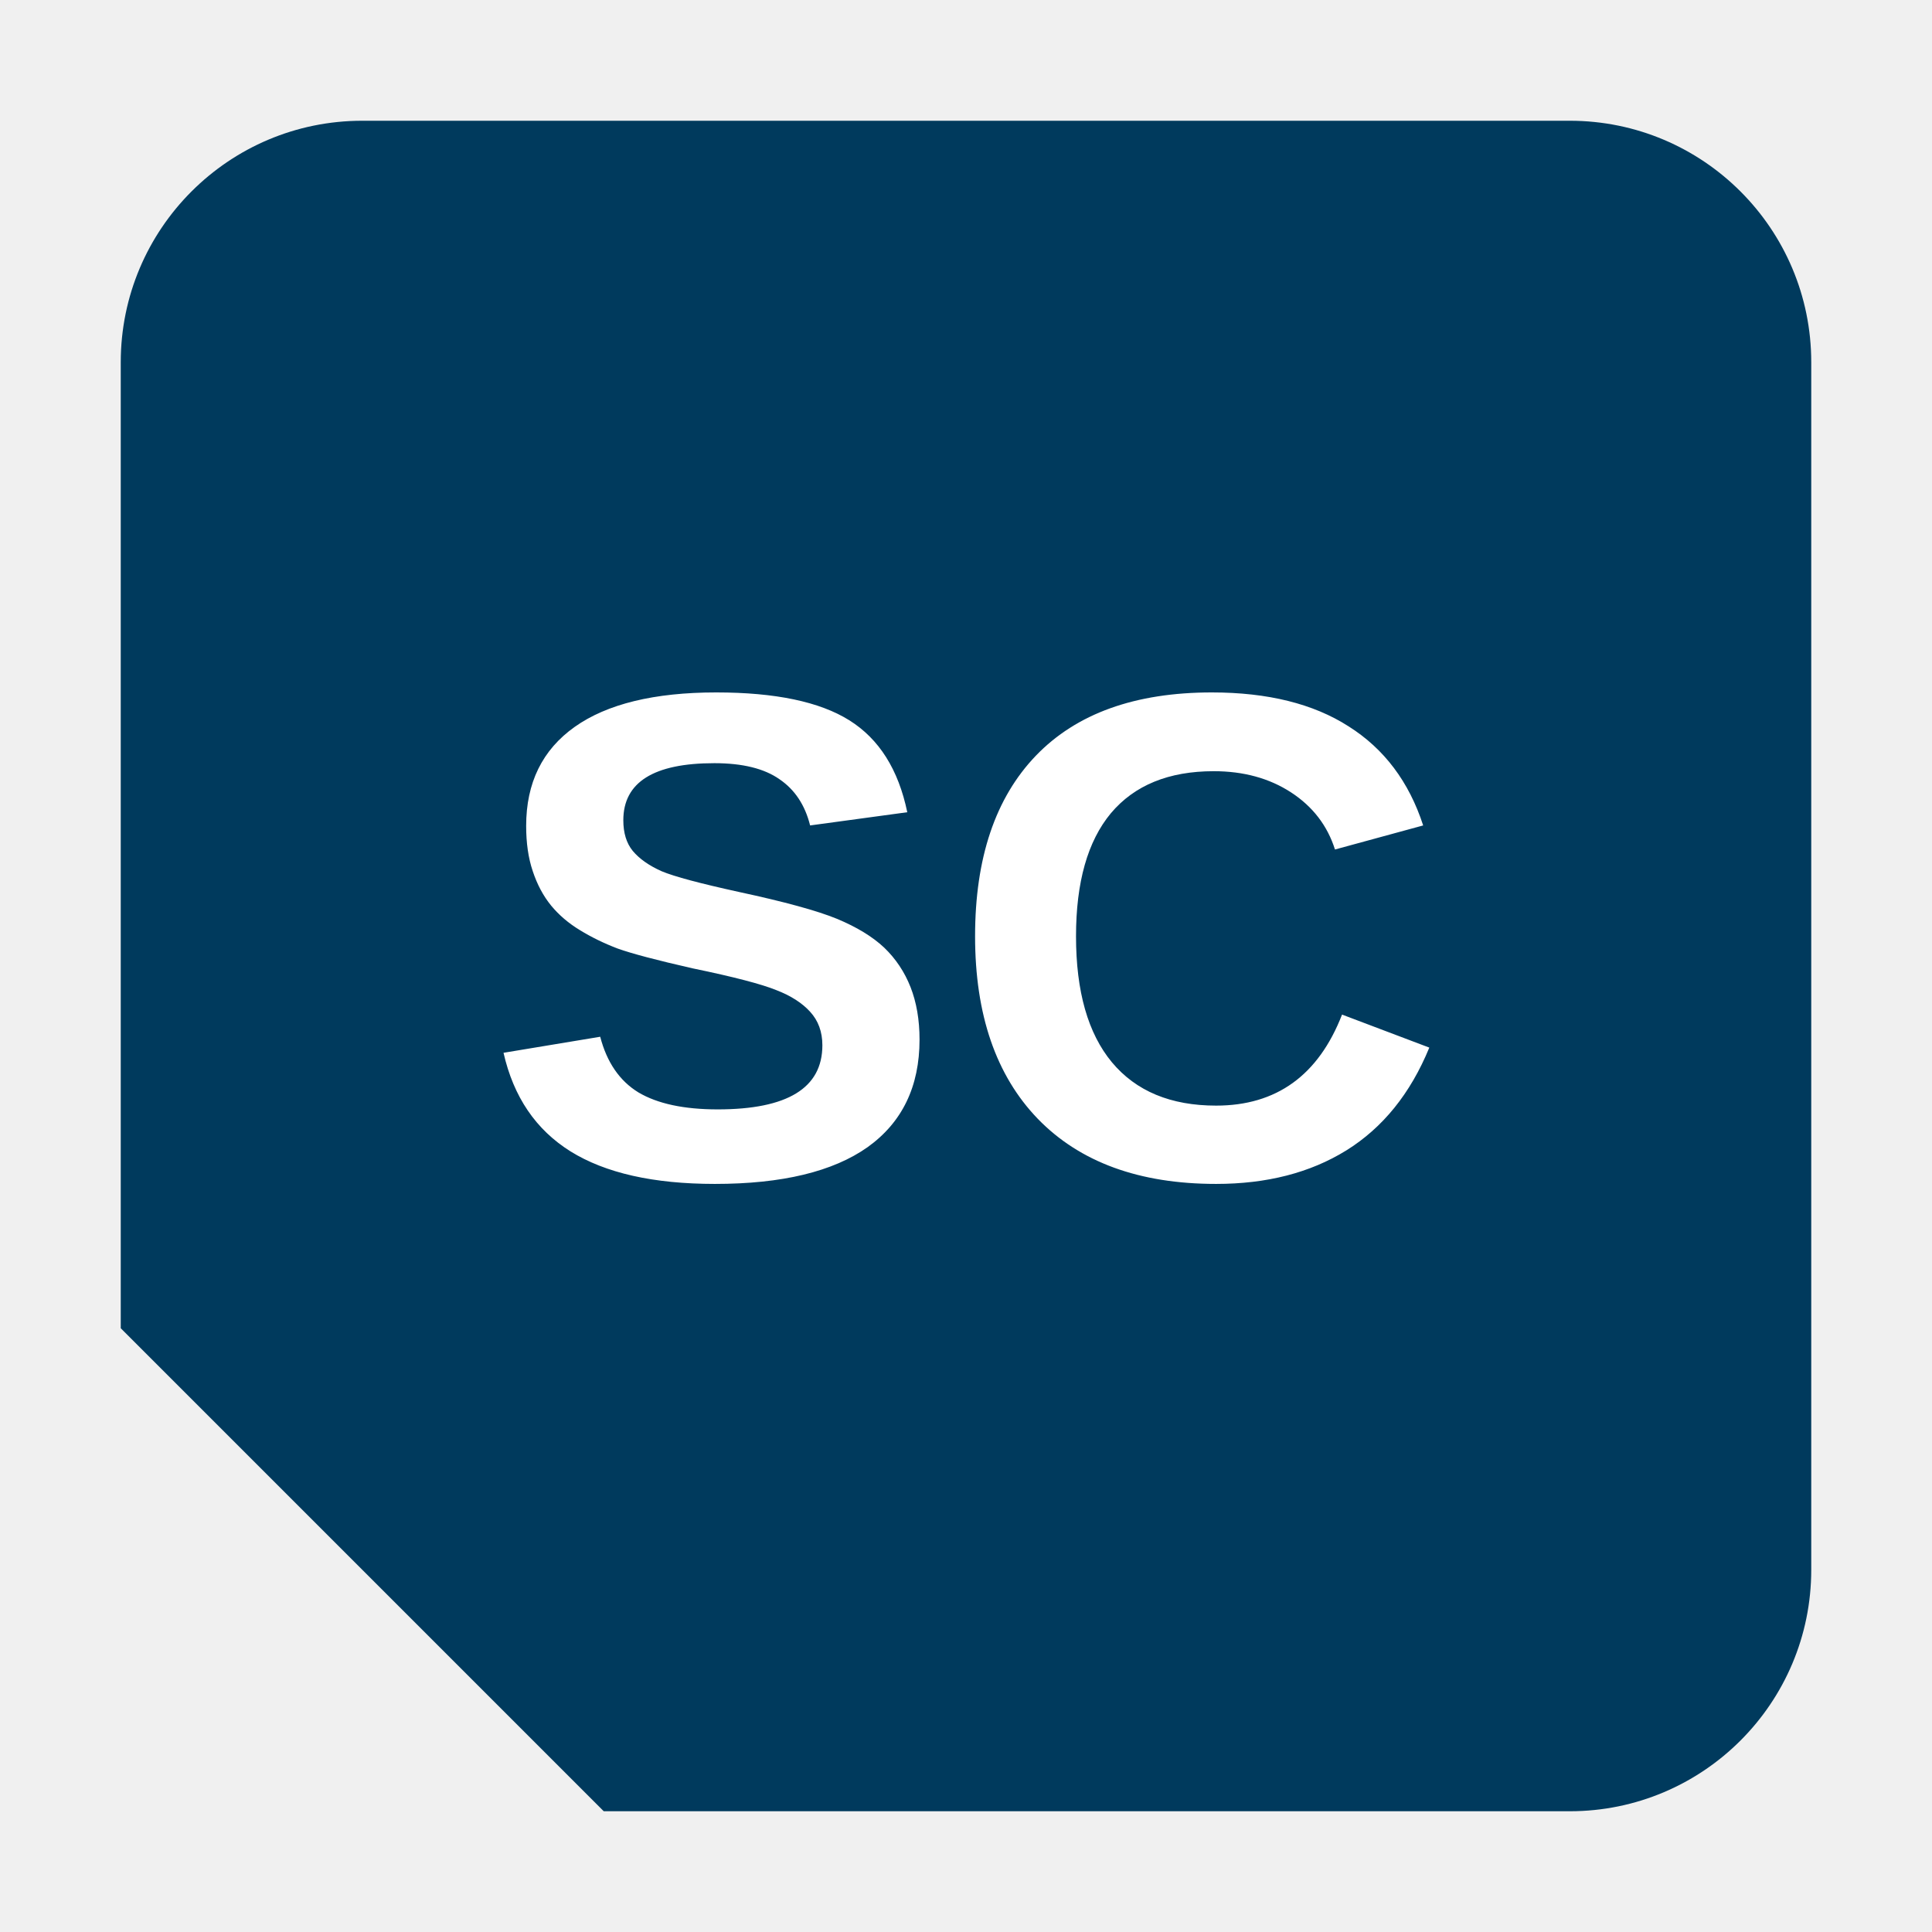
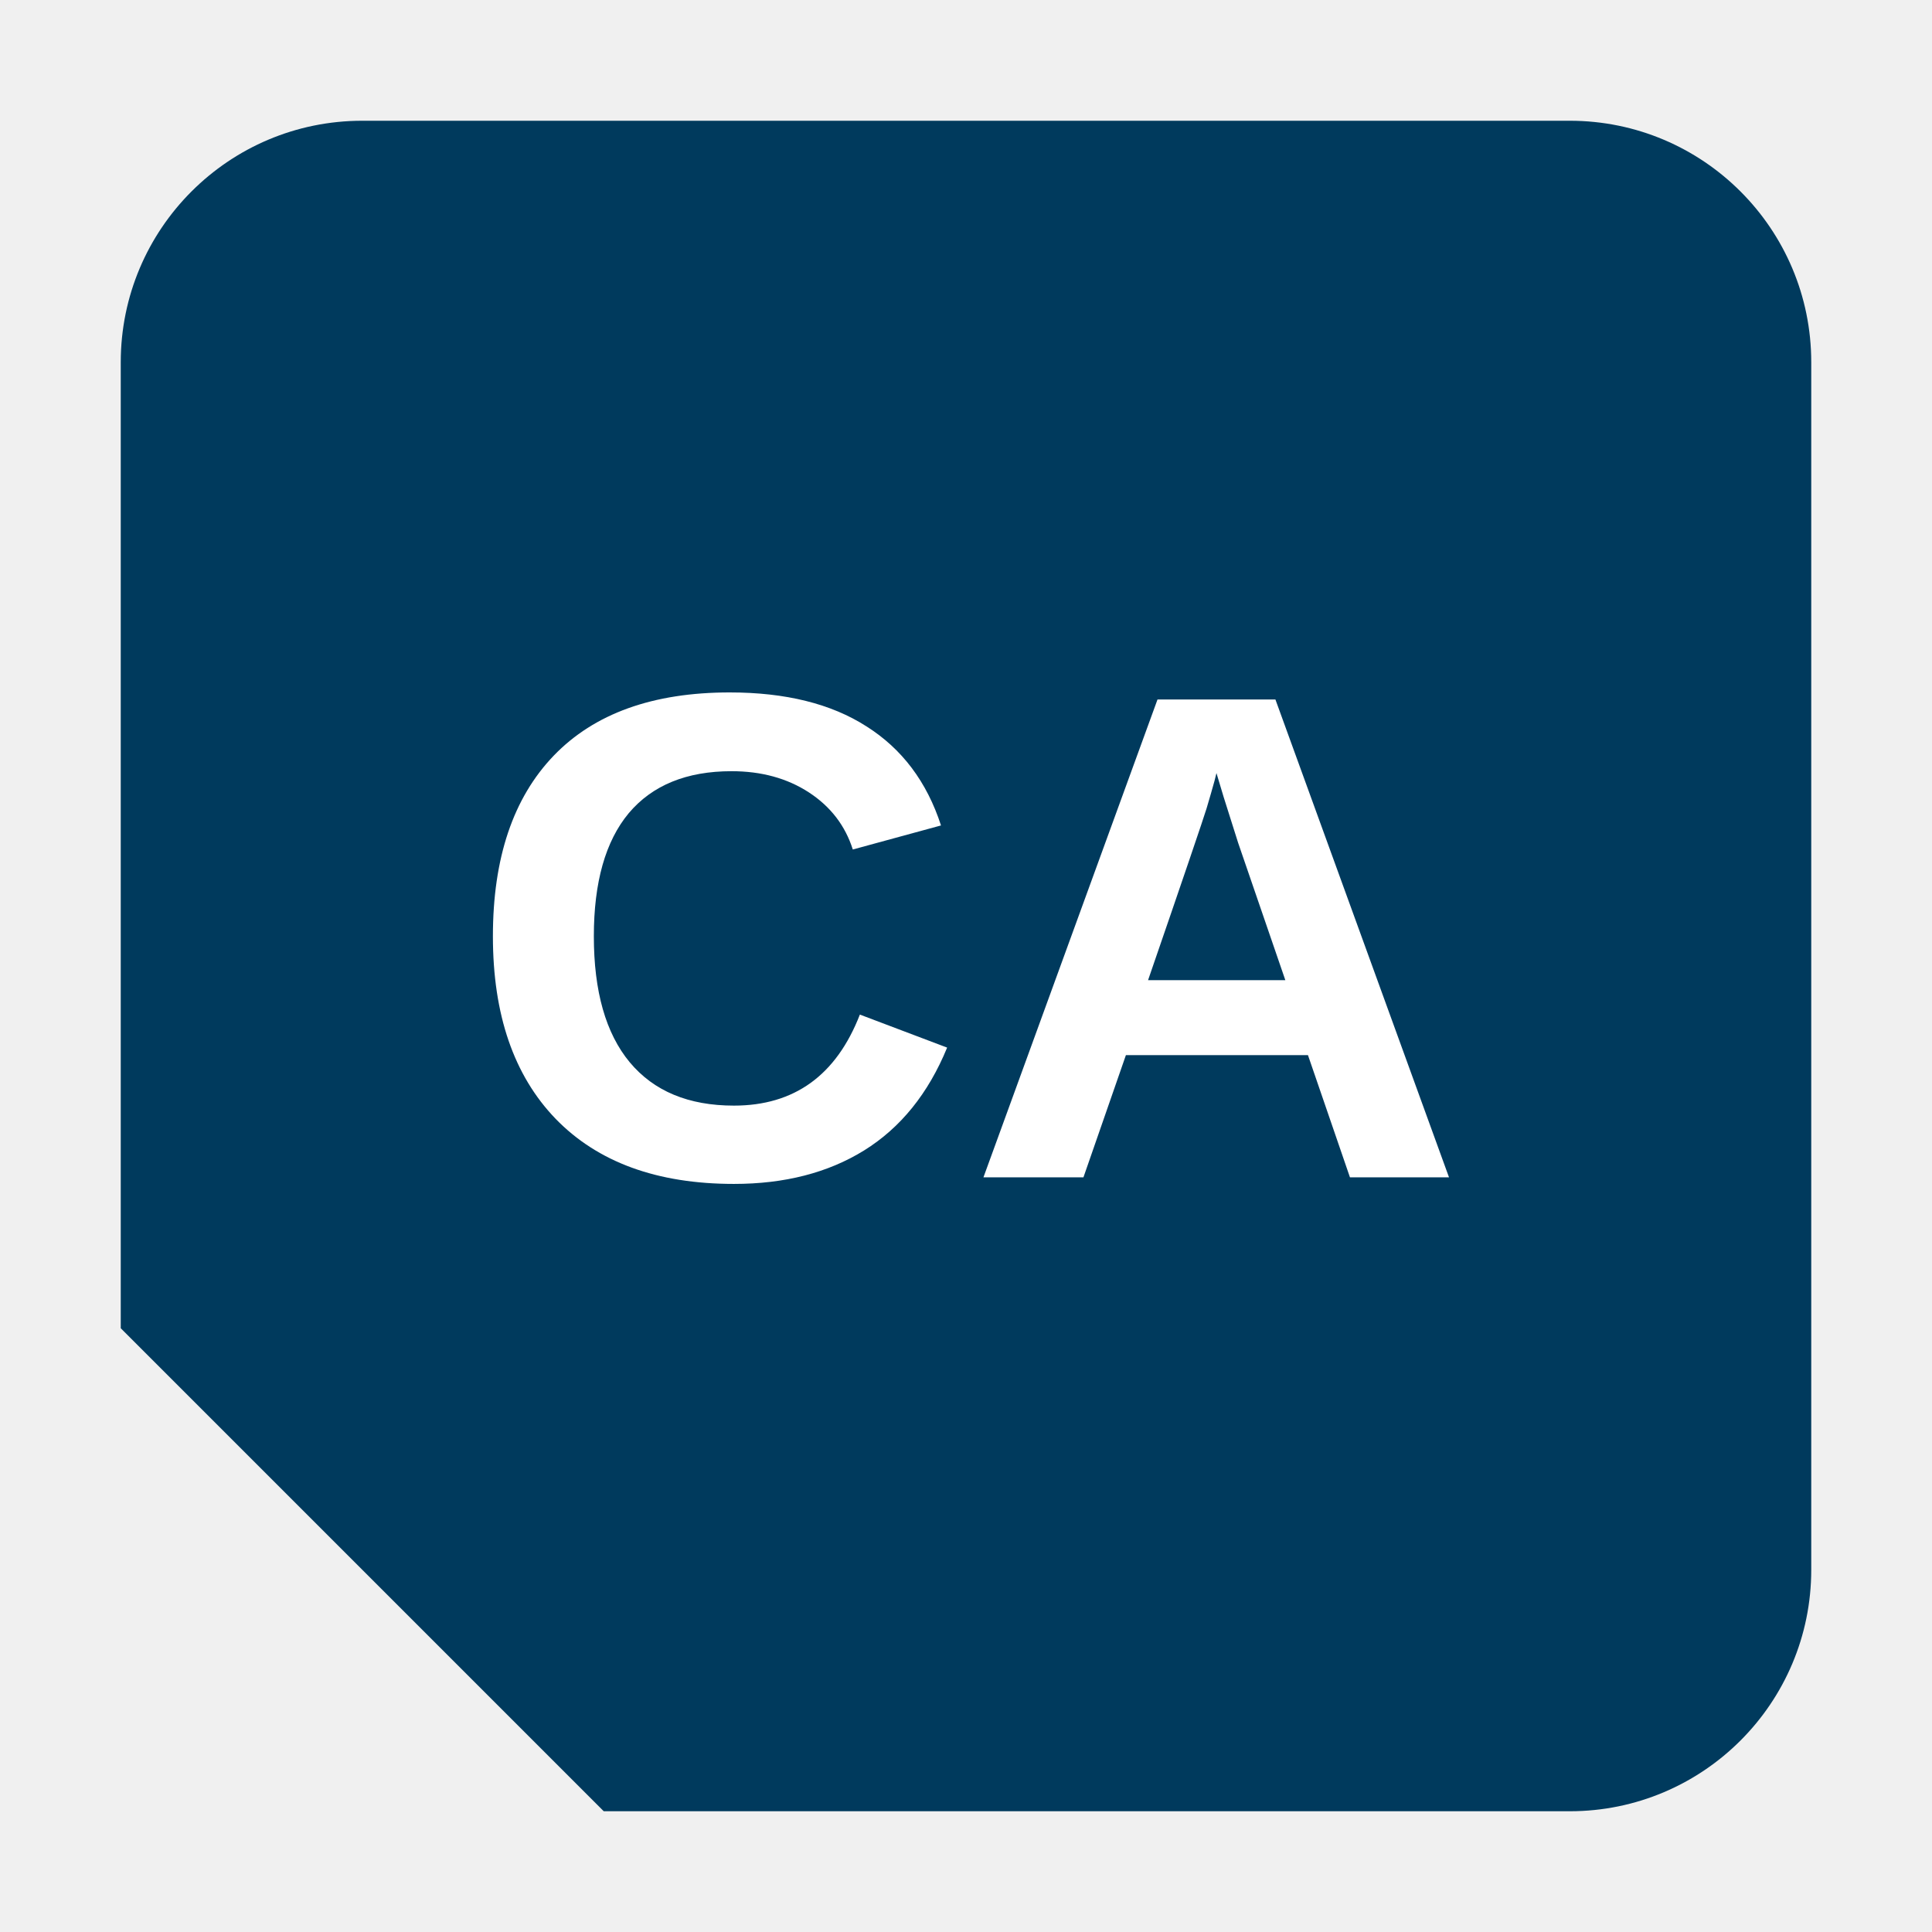
<svg xmlns="http://www.w3.org/2000/svg" viewBox="0 0 64 64">
  <path fill="#003a5d" d="M12 4h40a8 8 0 0 1 8 8v40a8 8 0 0 1-8 8H20L4 44V12a8 8 0 0 1 8-8Z" />
-   <text x="32" y="39" fill="#fff" font-family="Arial, sans-serif" font-size="23" font-weight="700" text-anchor="middle">SC</text>
+   <text x="32" y="39" fill="#fff" font-family="Arial, sans-serif" font-size="23" font-weight="700" text-anchor="middle">CA</text>
</svg>
